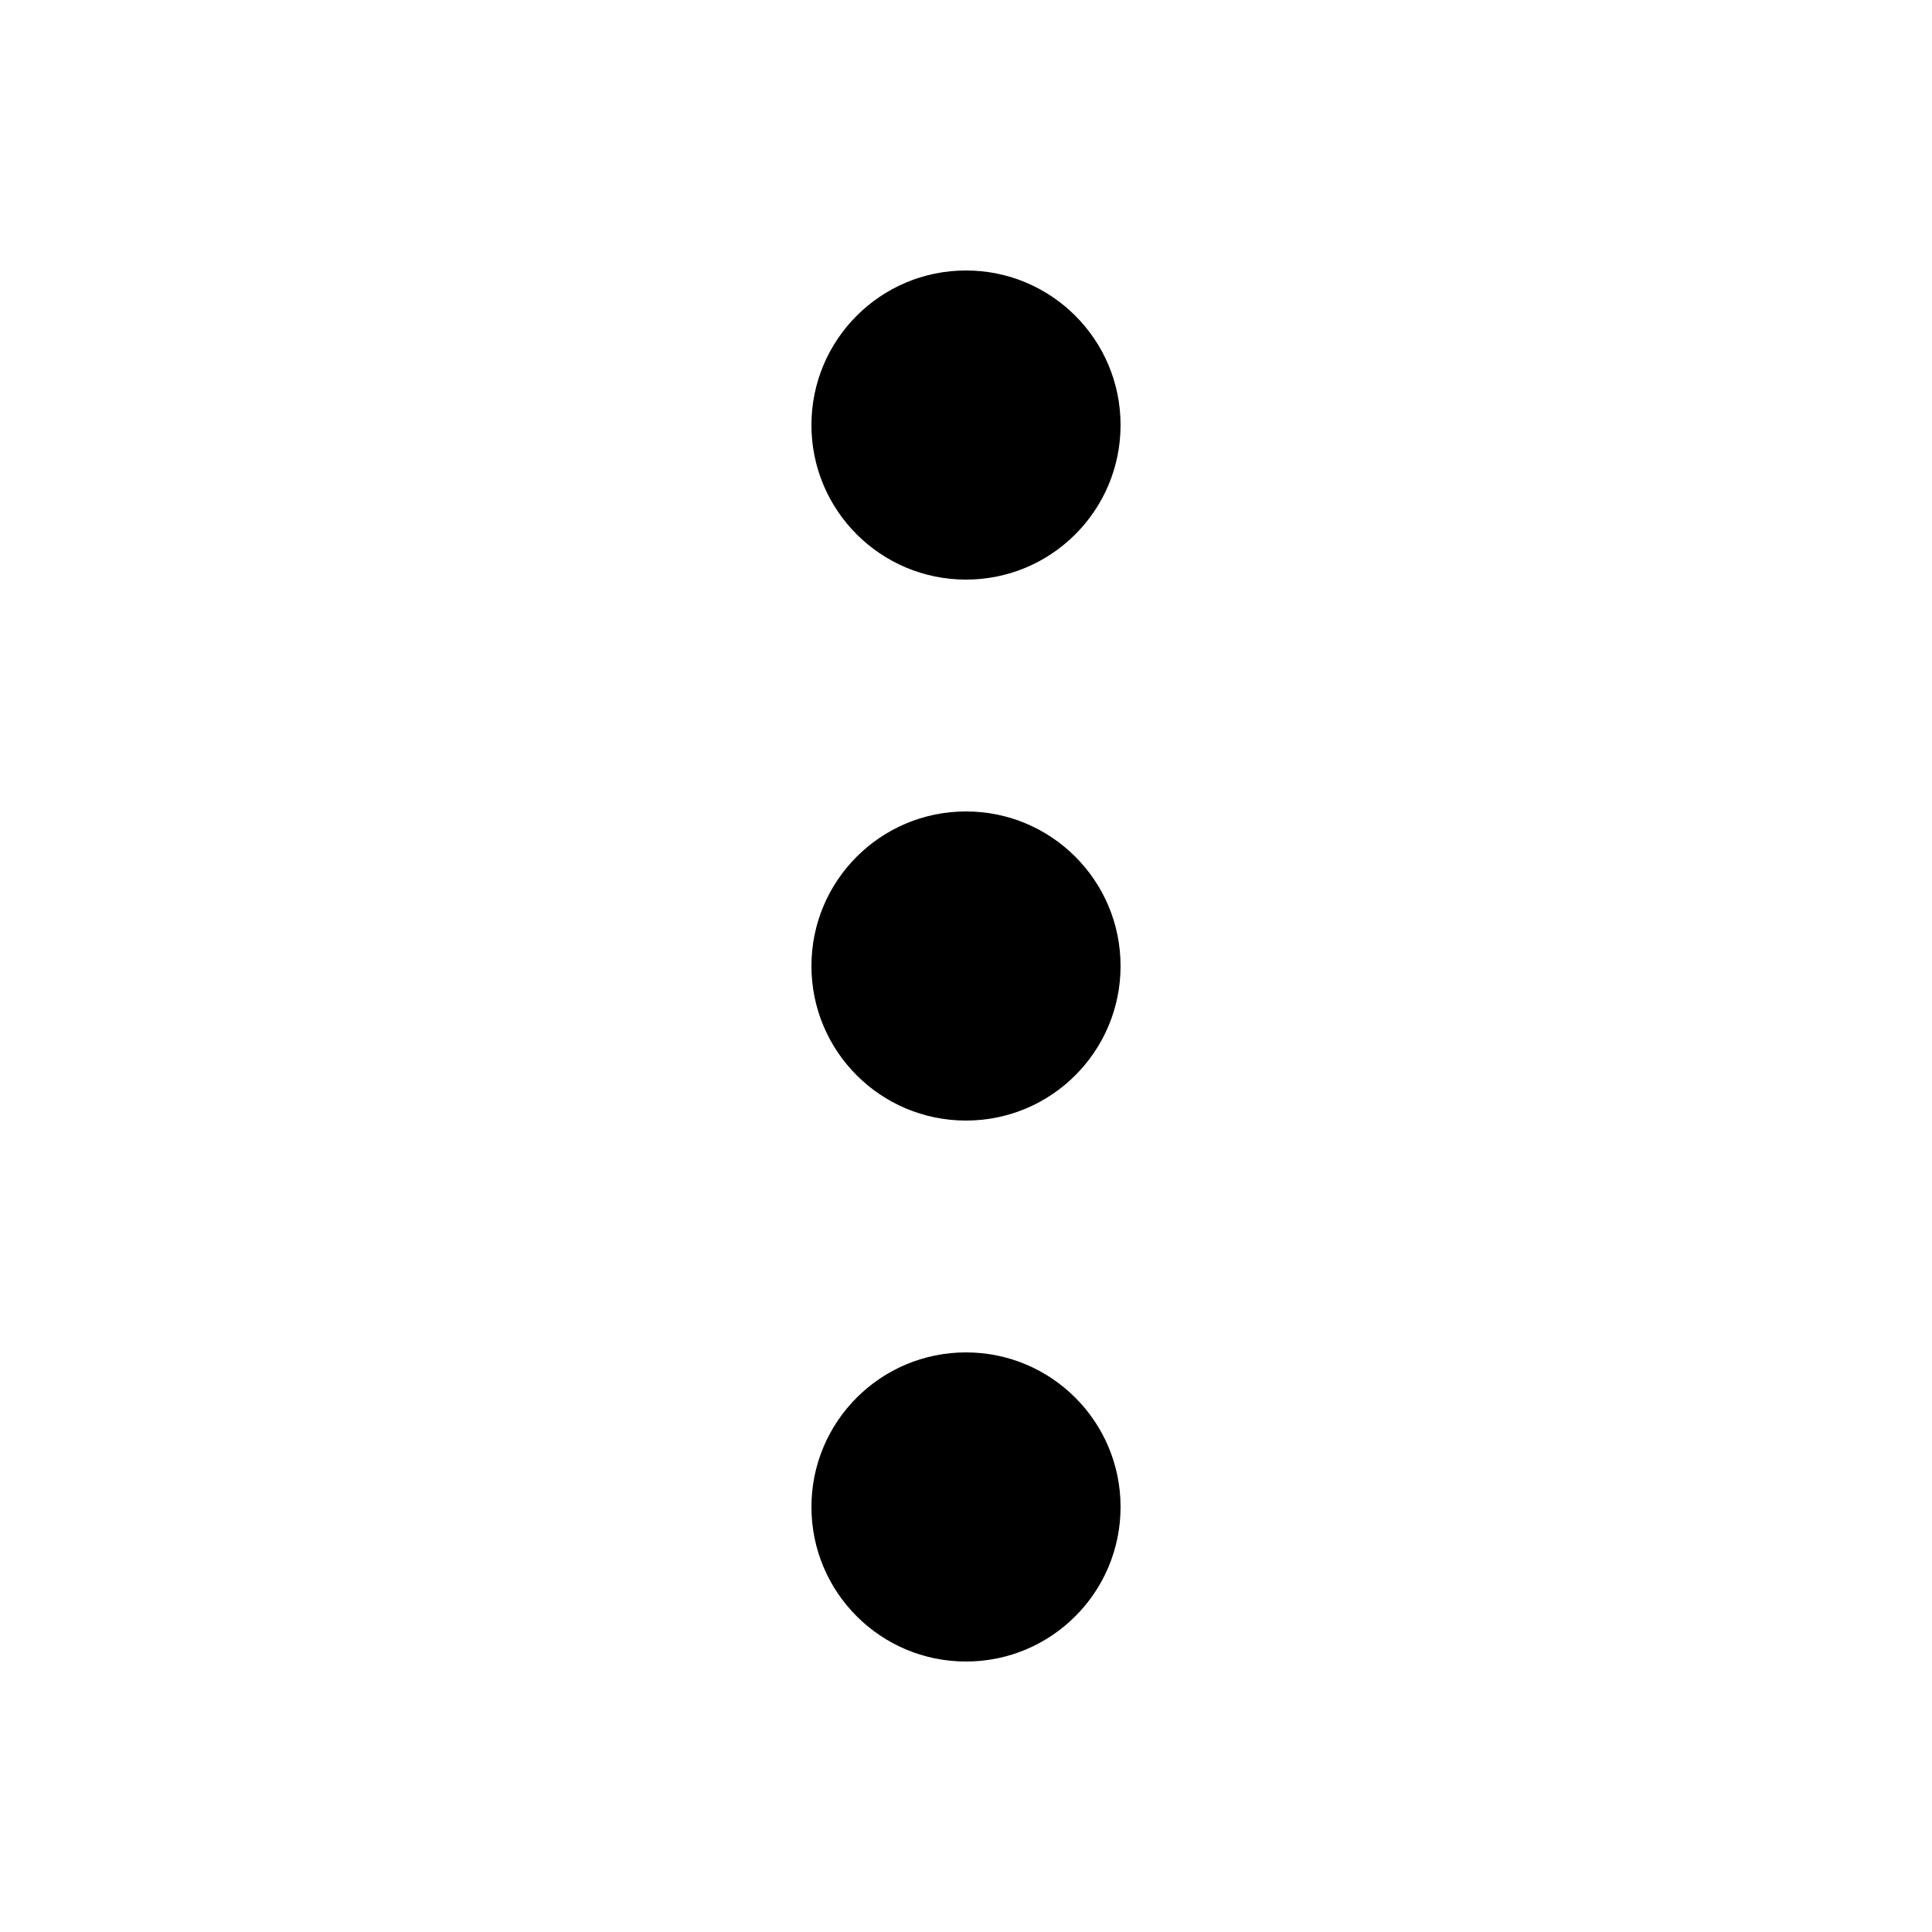
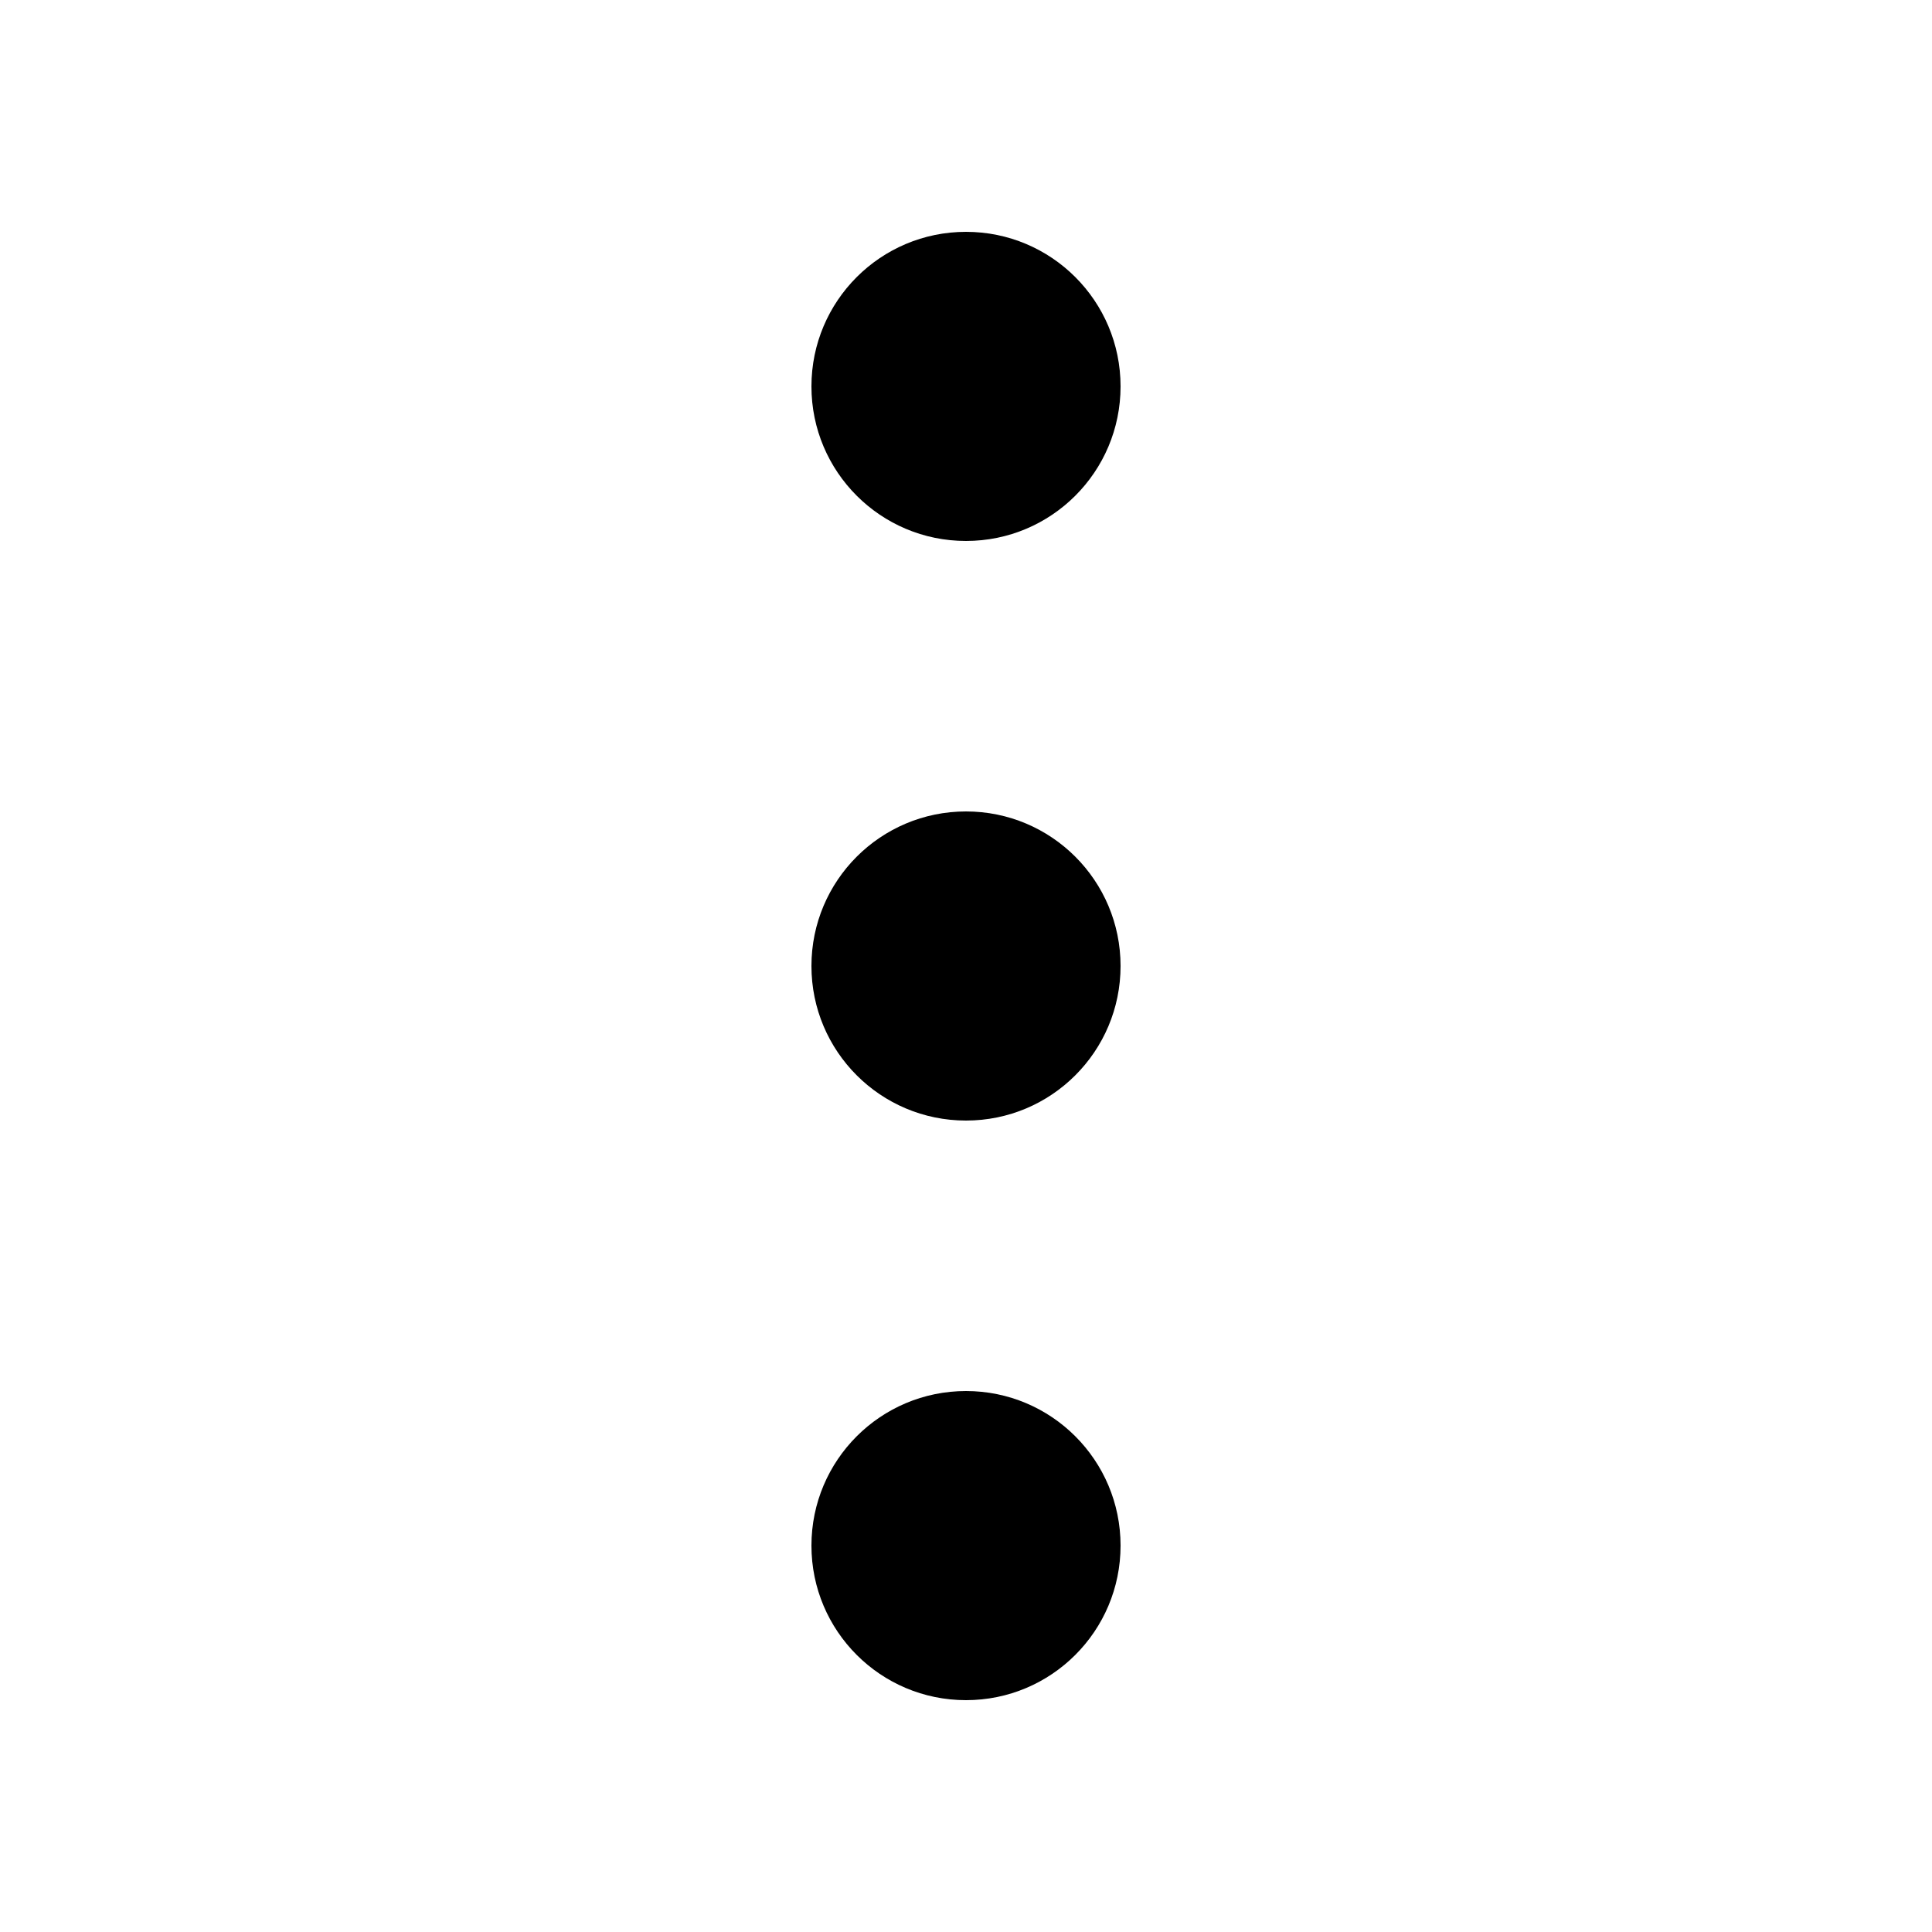
<svg xmlns="http://www.w3.org/2000/svg" width="25" height="25" viewBox="0 0 25 25">
-   <path fill-rule="evenodd" d="M12.5,7.5 C11.395,7.5 10.5,6.605 10.5,5.5 C10.5,4.395 11.395,3.5 12.5,3.5 C13.605,3.5 14.5,4.395 14.5,5.5 C14.5,6.605 13.605,7.5 12.5,7.5 Z M12.5,14.5 C11.395,14.5 10.5,13.605 10.5,12.5 C10.5,11.395 11.395,10.5 12.5,10.5 C13.605,10.5 14.5,11.395 14.5,12.5 C14.5,13.605 13.605,14.5 12.5,14.5 Z M12.5,21.5 C11.395,21.5 10.5,20.605 10.5,19.5 C10.5,18.395 11.395,17.5 12.5,17.5 C13.605,17.5 14.5,18.395 14.5,19.5 C14.5,20.605 13.605,21.5 12.5,21.5 Z" />
+   <path fill-rule="evenodd" d="M12.5,7 C11.395,7 10.5,6.105 10.5,5 C10.5,3.895 11.395,3 12.5,3 C13.605,3 14.5,3.895 14.5,5 C14.5,6.105 13.605,7 12.5,7 Z M12.5,14.5 C11.395,14.5 10.5,13.605 10.5,12.5 C10.5,11.395 11.395,10.5 12.5,10.5 C13.605,10.5 14.5,11.395 14.5,12.5 C14.5,13.605 13.605,14.5 12.5,14.5 Z M12.5,22 C11.395,22 10.5,21.105 10.5,20 C10.5,18.895 11.395,18 12.5,18 C13.605,18 14.5,18.895 14.5,20 C14.5,21.105 13.605,22 12.5,22 Z" />
</svg>
